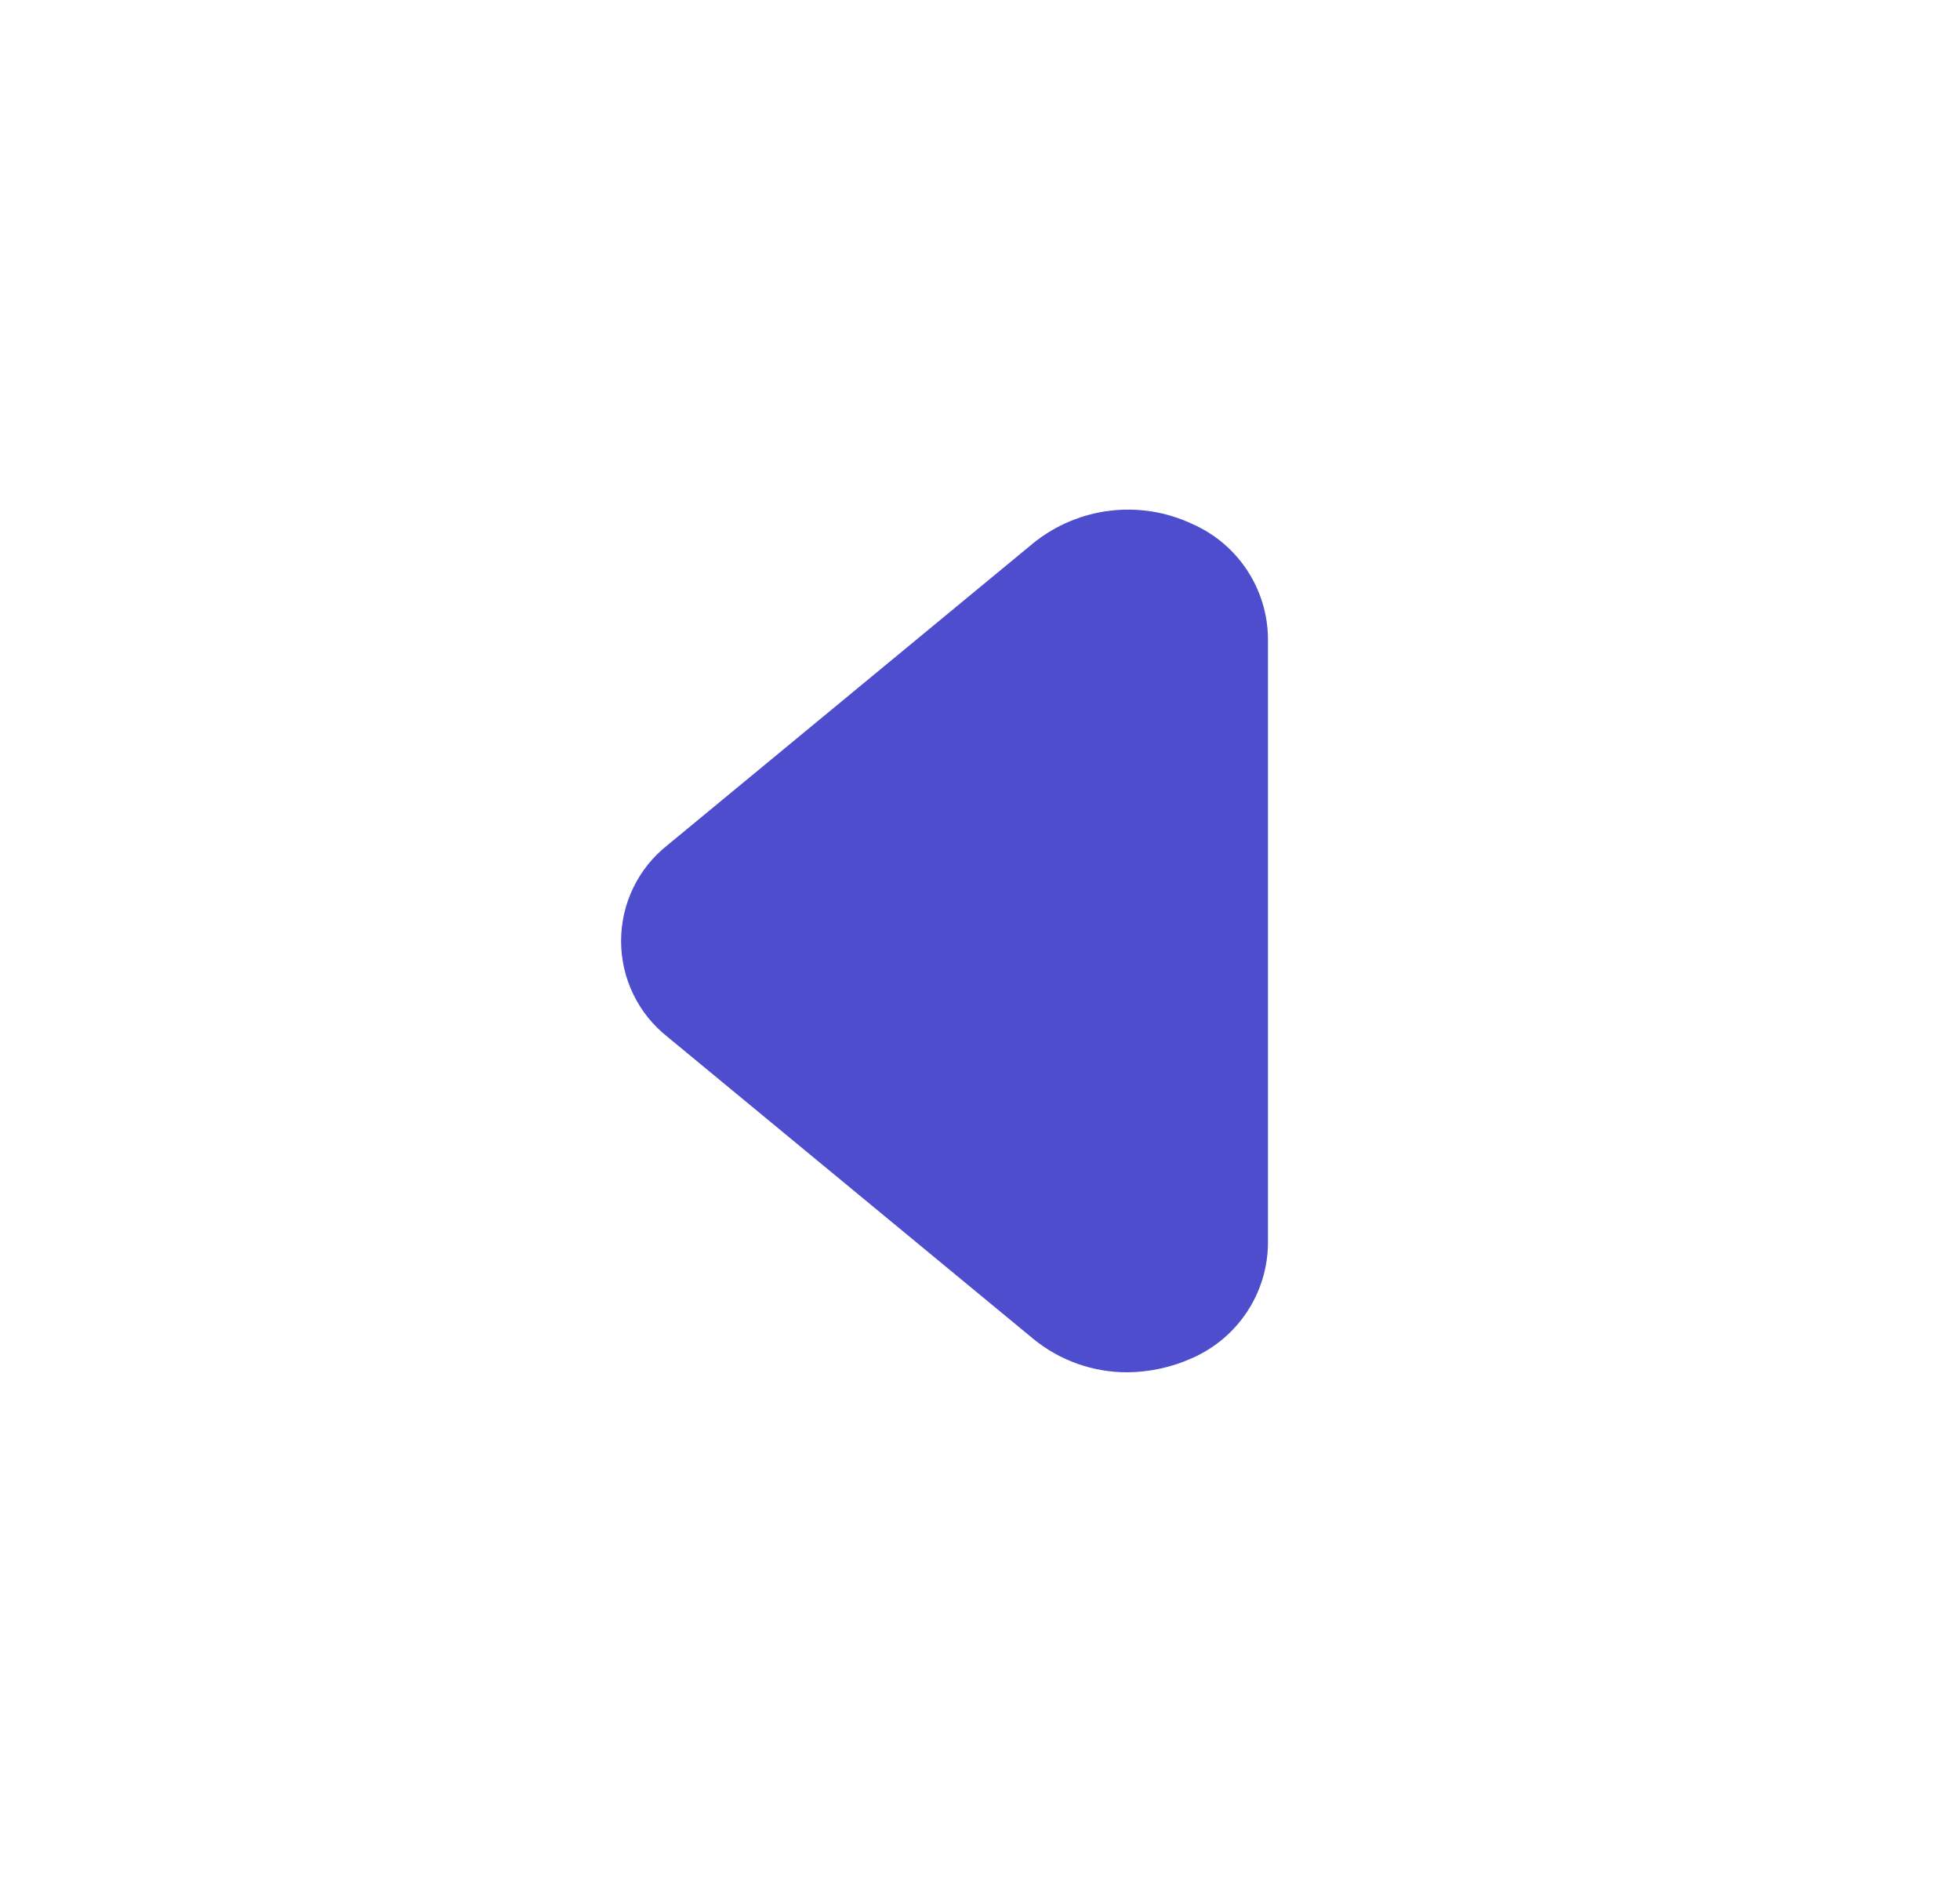
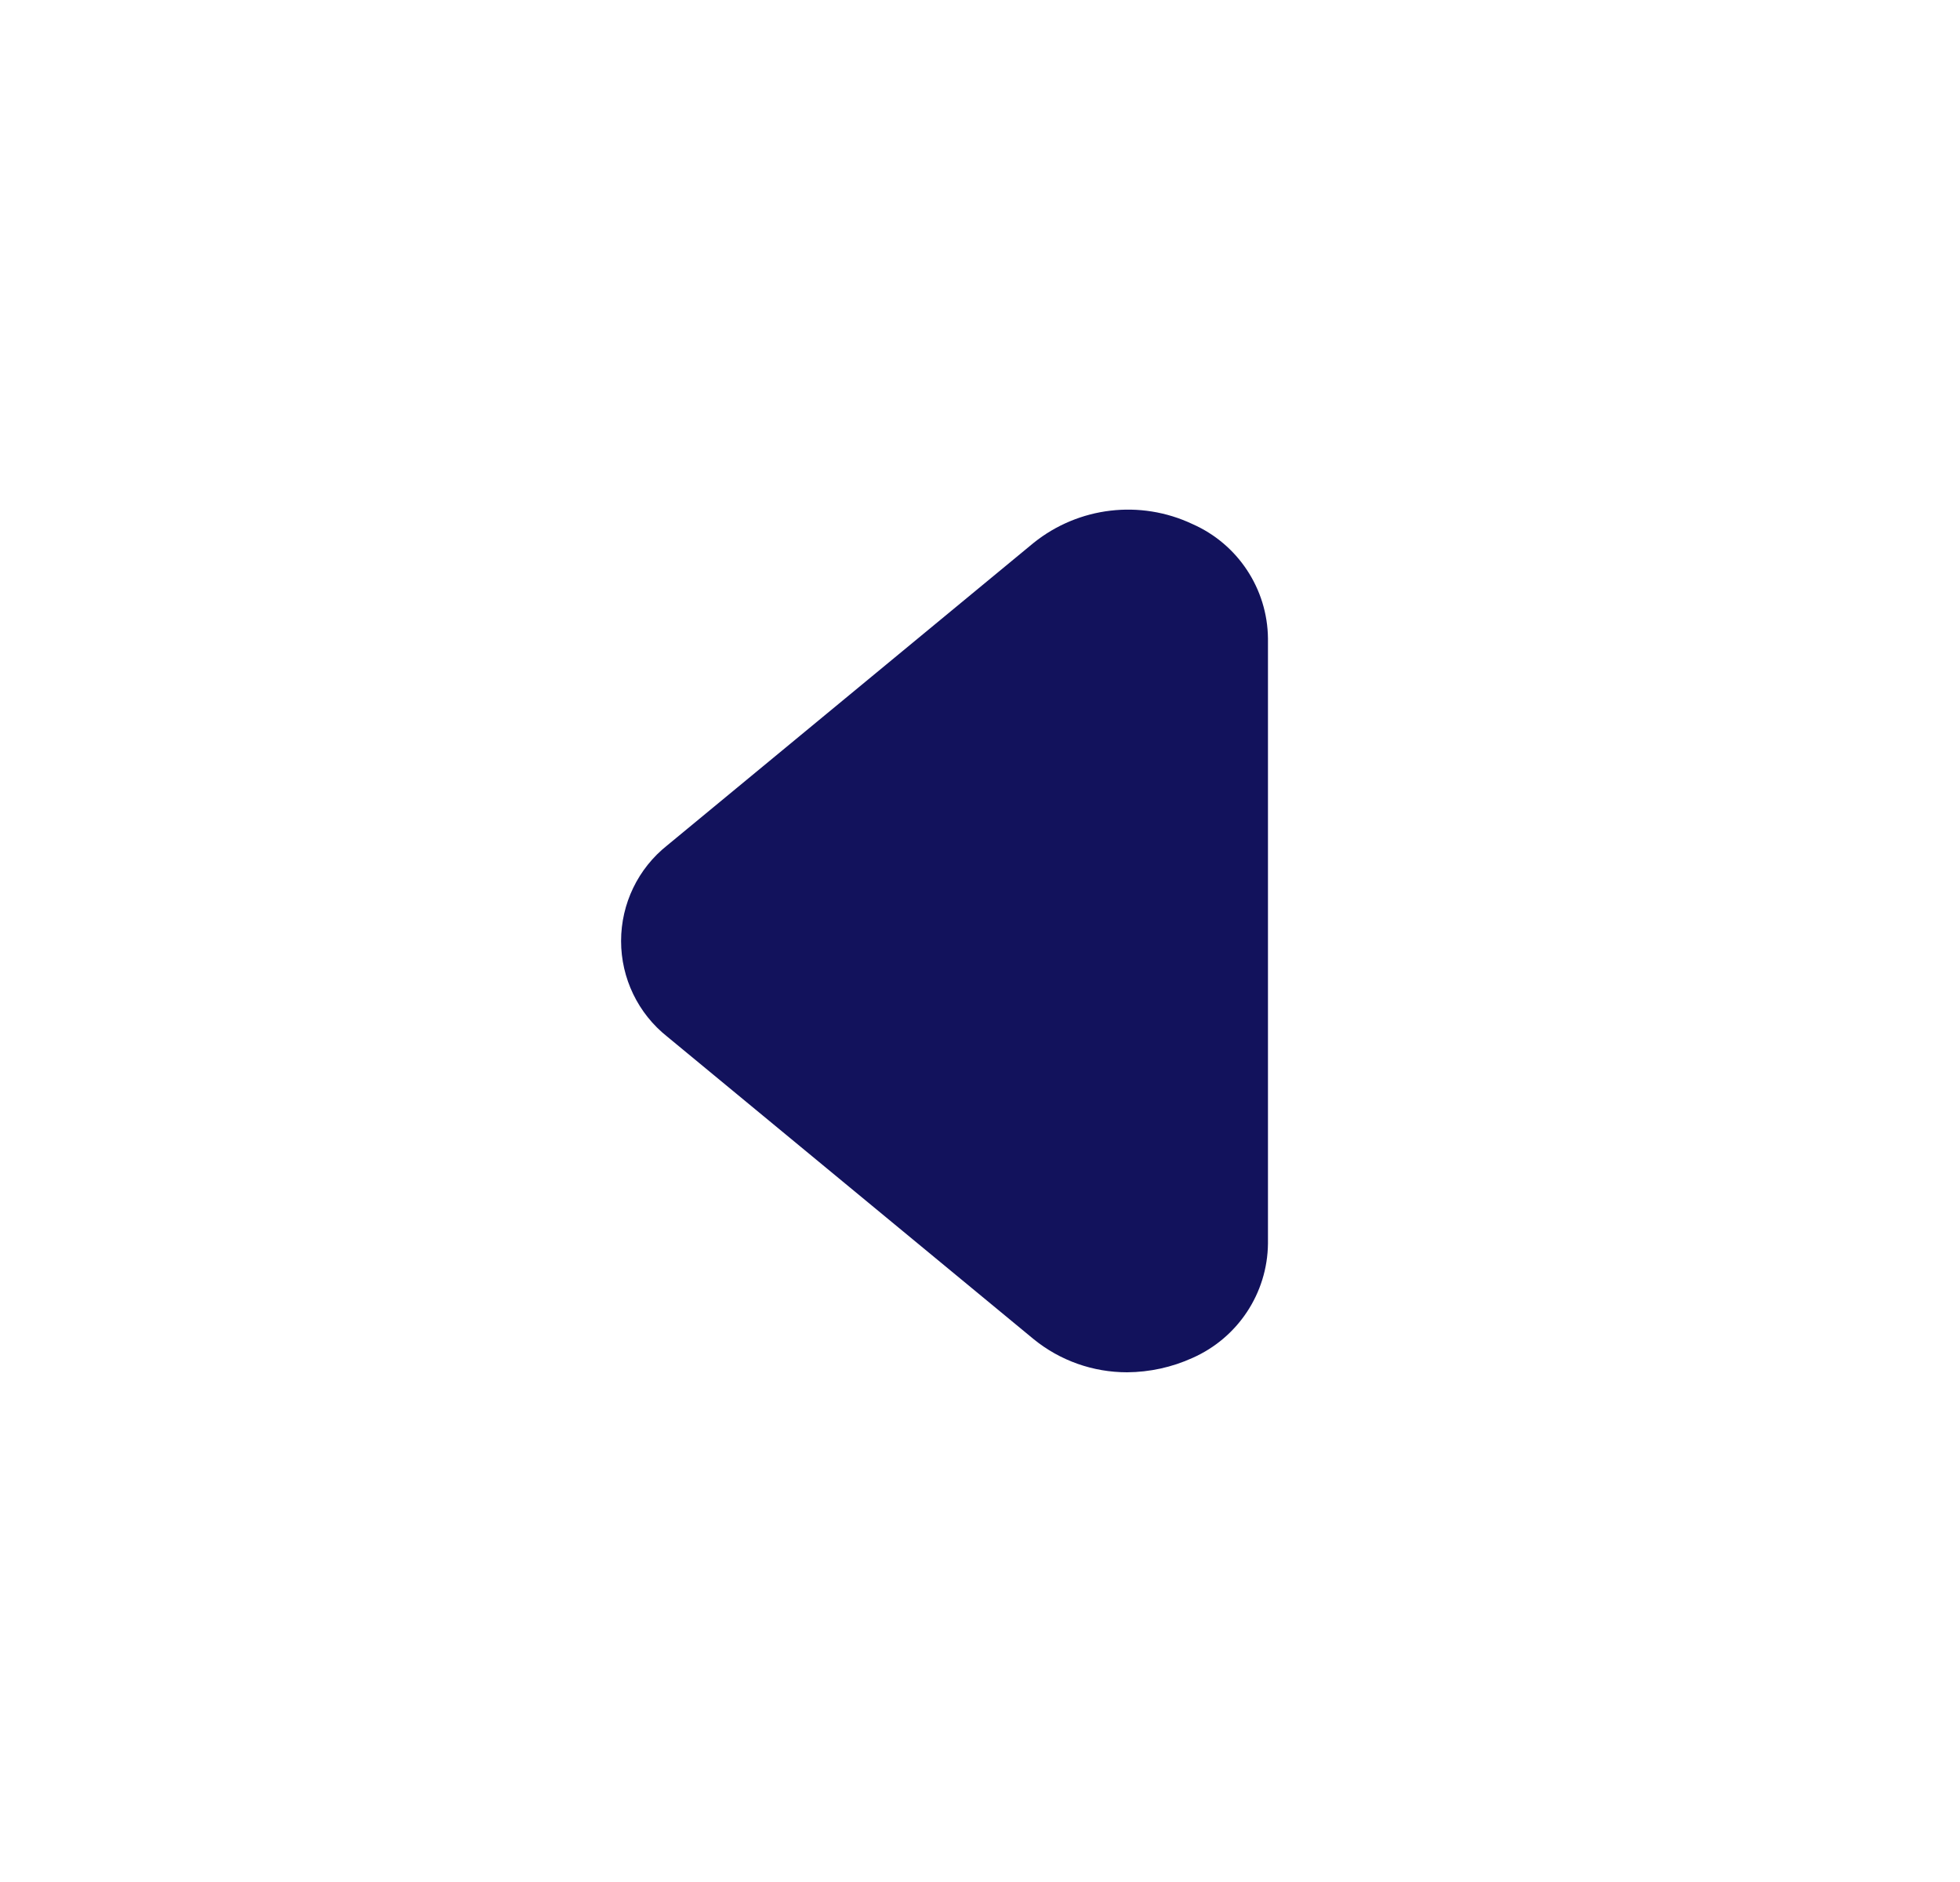
<svg xmlns="http://www.w3.org/2000/svg" width="25" height="24" viewBox="0 0 25 24" fill="none">
-   <path d="M14.376 17.5C13.942 17.5 13.522 17.352 13.185 17.078L8.51 13.219C8.138 12.924 7.922 12.475 7.922 12C7.922 11.525 8.138 11.076 8.51 10.781L13.185 6.922C13.759 6.462 14.545 6.369 15.21 6.683C15.789 6.938 16.166 7.508 16.173 8.141V15.859C16.166 16.492 15.789 17.061 15.21 17.317C14.948 17.436 14.664 17.498 14.376 17.5Z" fill="#4D4DCD" />
+   <path d="M14.376 17.5C13.942 17.5 13.522 17.352 13.185 17.078L8.51 13.219C8.138 12.924 7.922 12.475 7.922 12C7.922 11.525 8.138 11.076 8.51 10.781L13.185 6.922C13.759 6.462 14.545 6.369 15.21 6.683C15.789 6.938 16.166 7.508 16.173 8.141V15.859C16.166 16.492 15.789 17.061 15.21 17.317C14.948 17.436 14.664 17.498 14.376 17.5Z" fill="#12125C" />
</svg>
